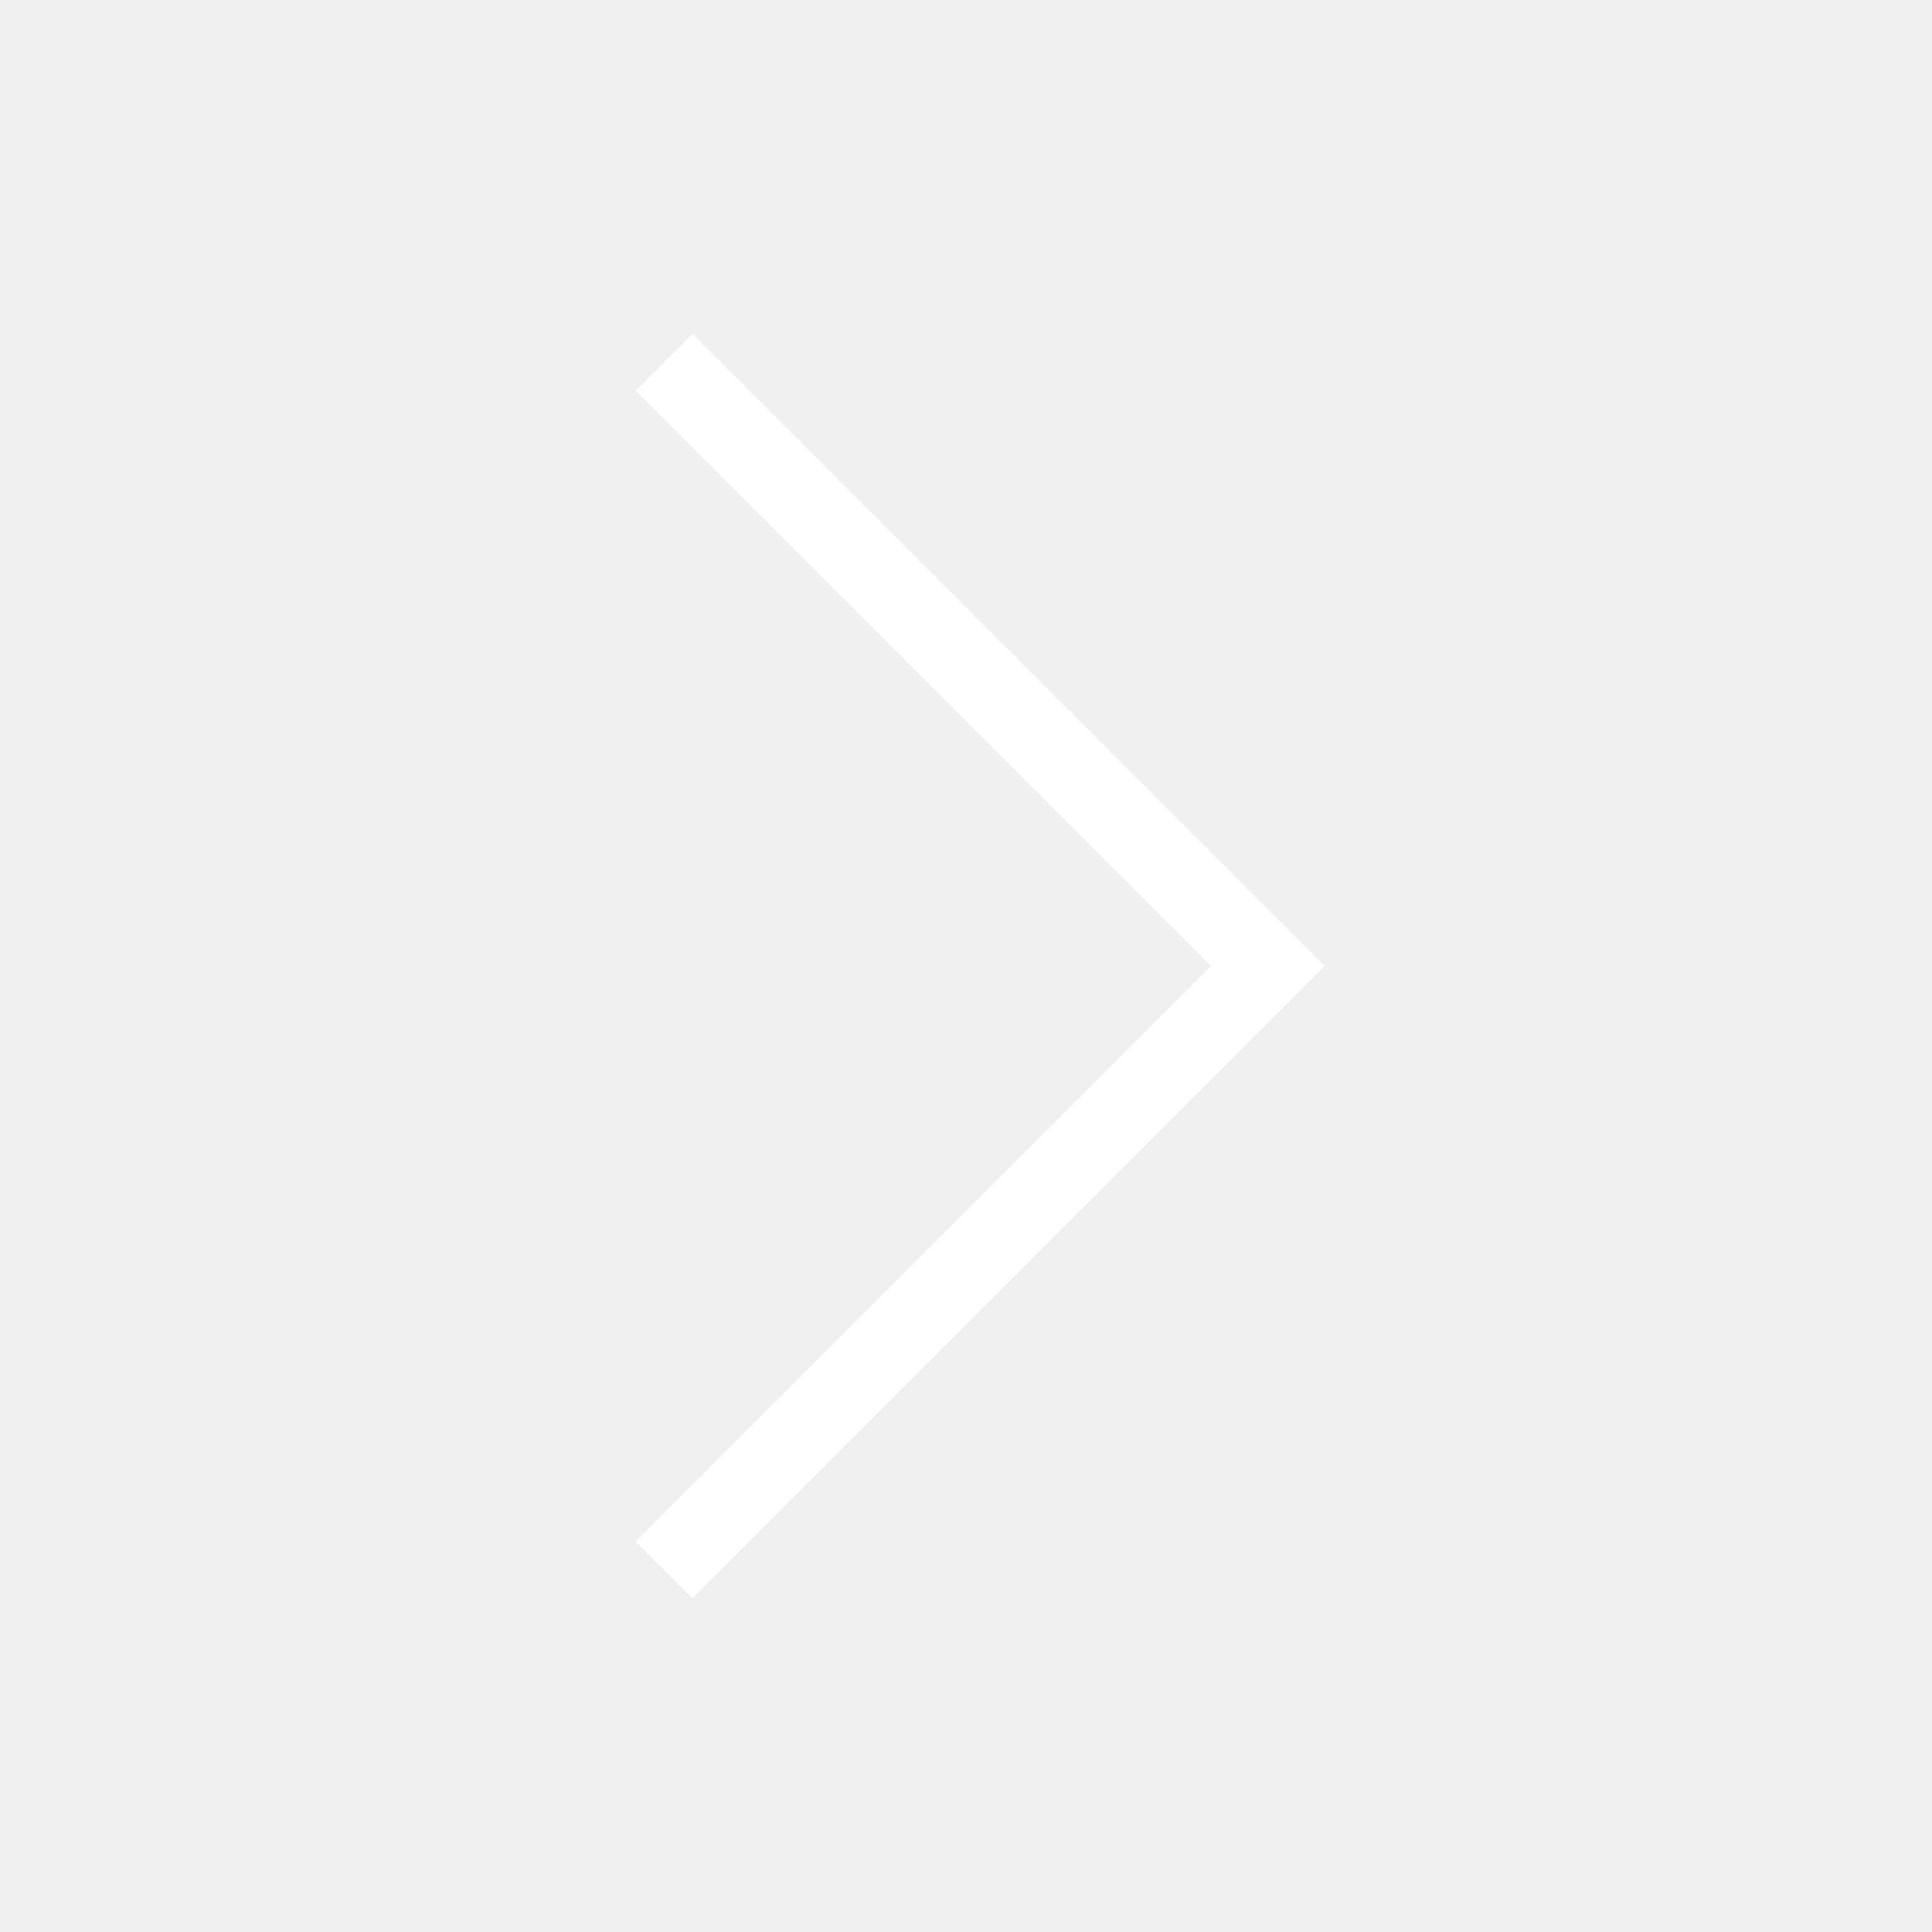
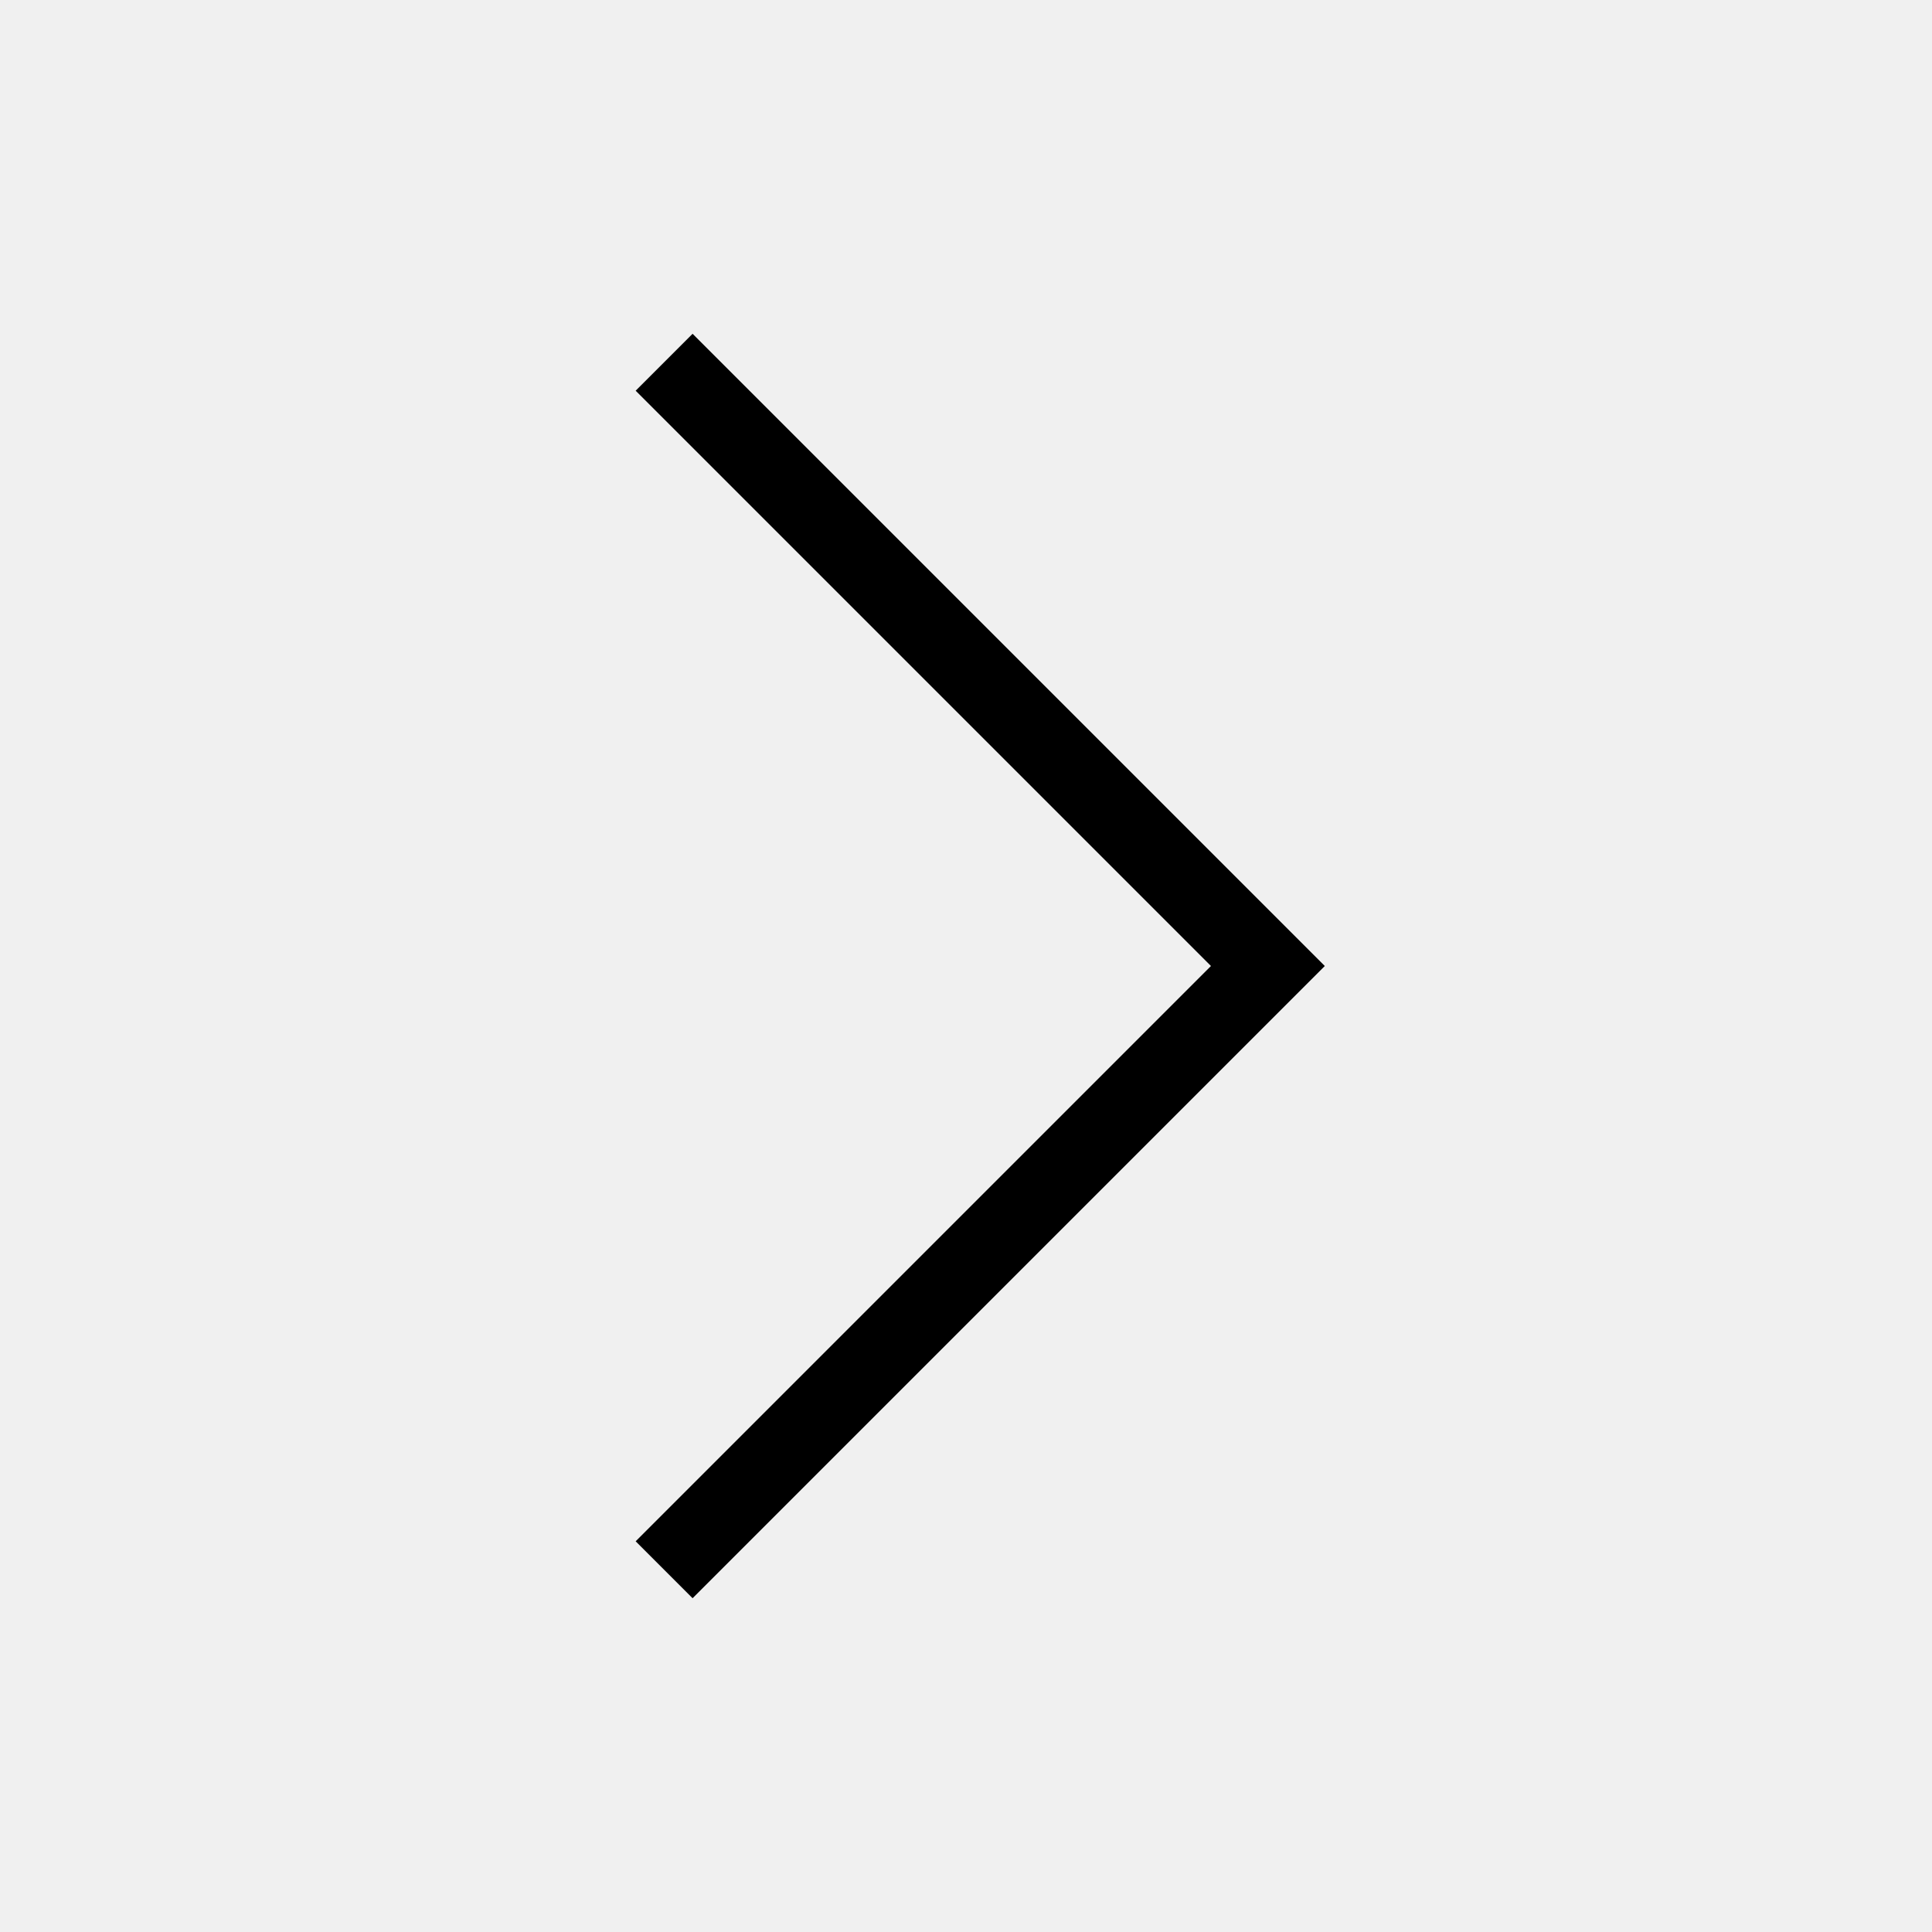
- <svg xmlns="http://www.w3.org/2000/svg" fill="none" viewBox="0 0 24 24" strokeWidth="1.5" stroke="white" className="size-4">
+ <svg xmlns="http://www.w3.org/2000/svg" fill="none" viewBox="0 0 24 24" strokeWidth="1.5" stroke="currentColor" className="size-4">
  <path strokeLinecap="round" strokeLinejoin="round" d="m8.25 4.5 7.5 7.5-7.5 7.5" />
</svg>
